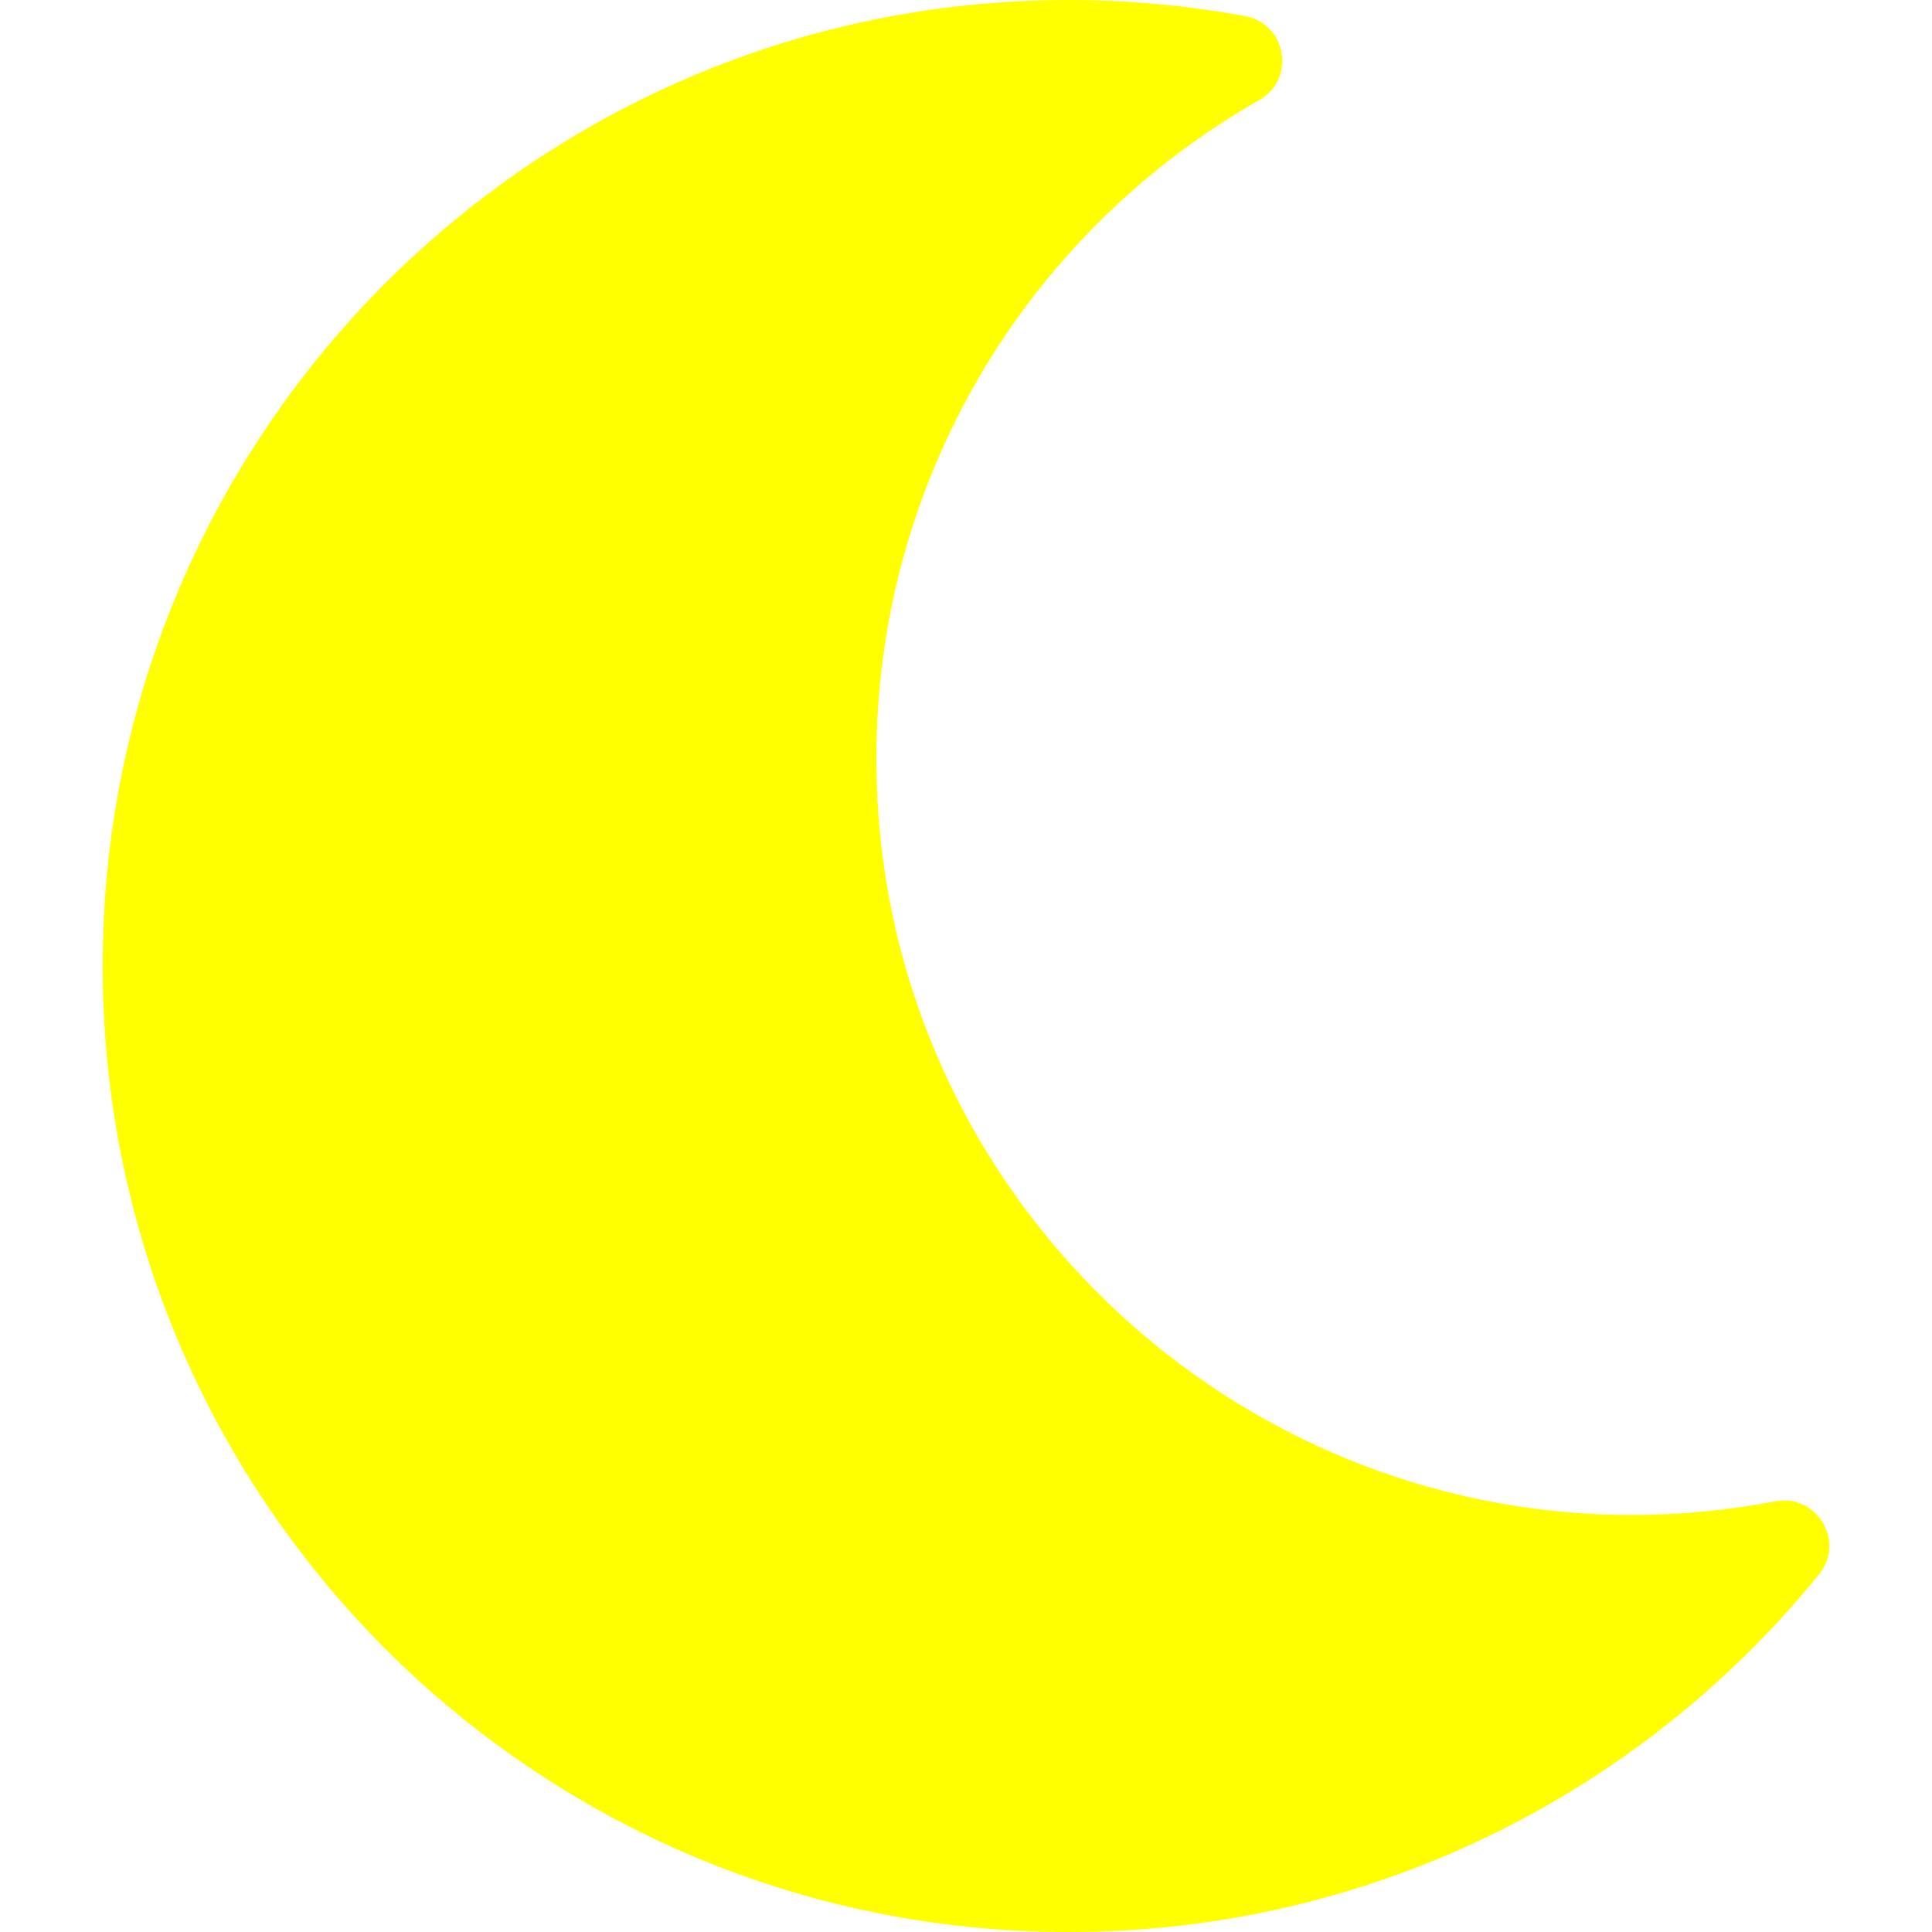
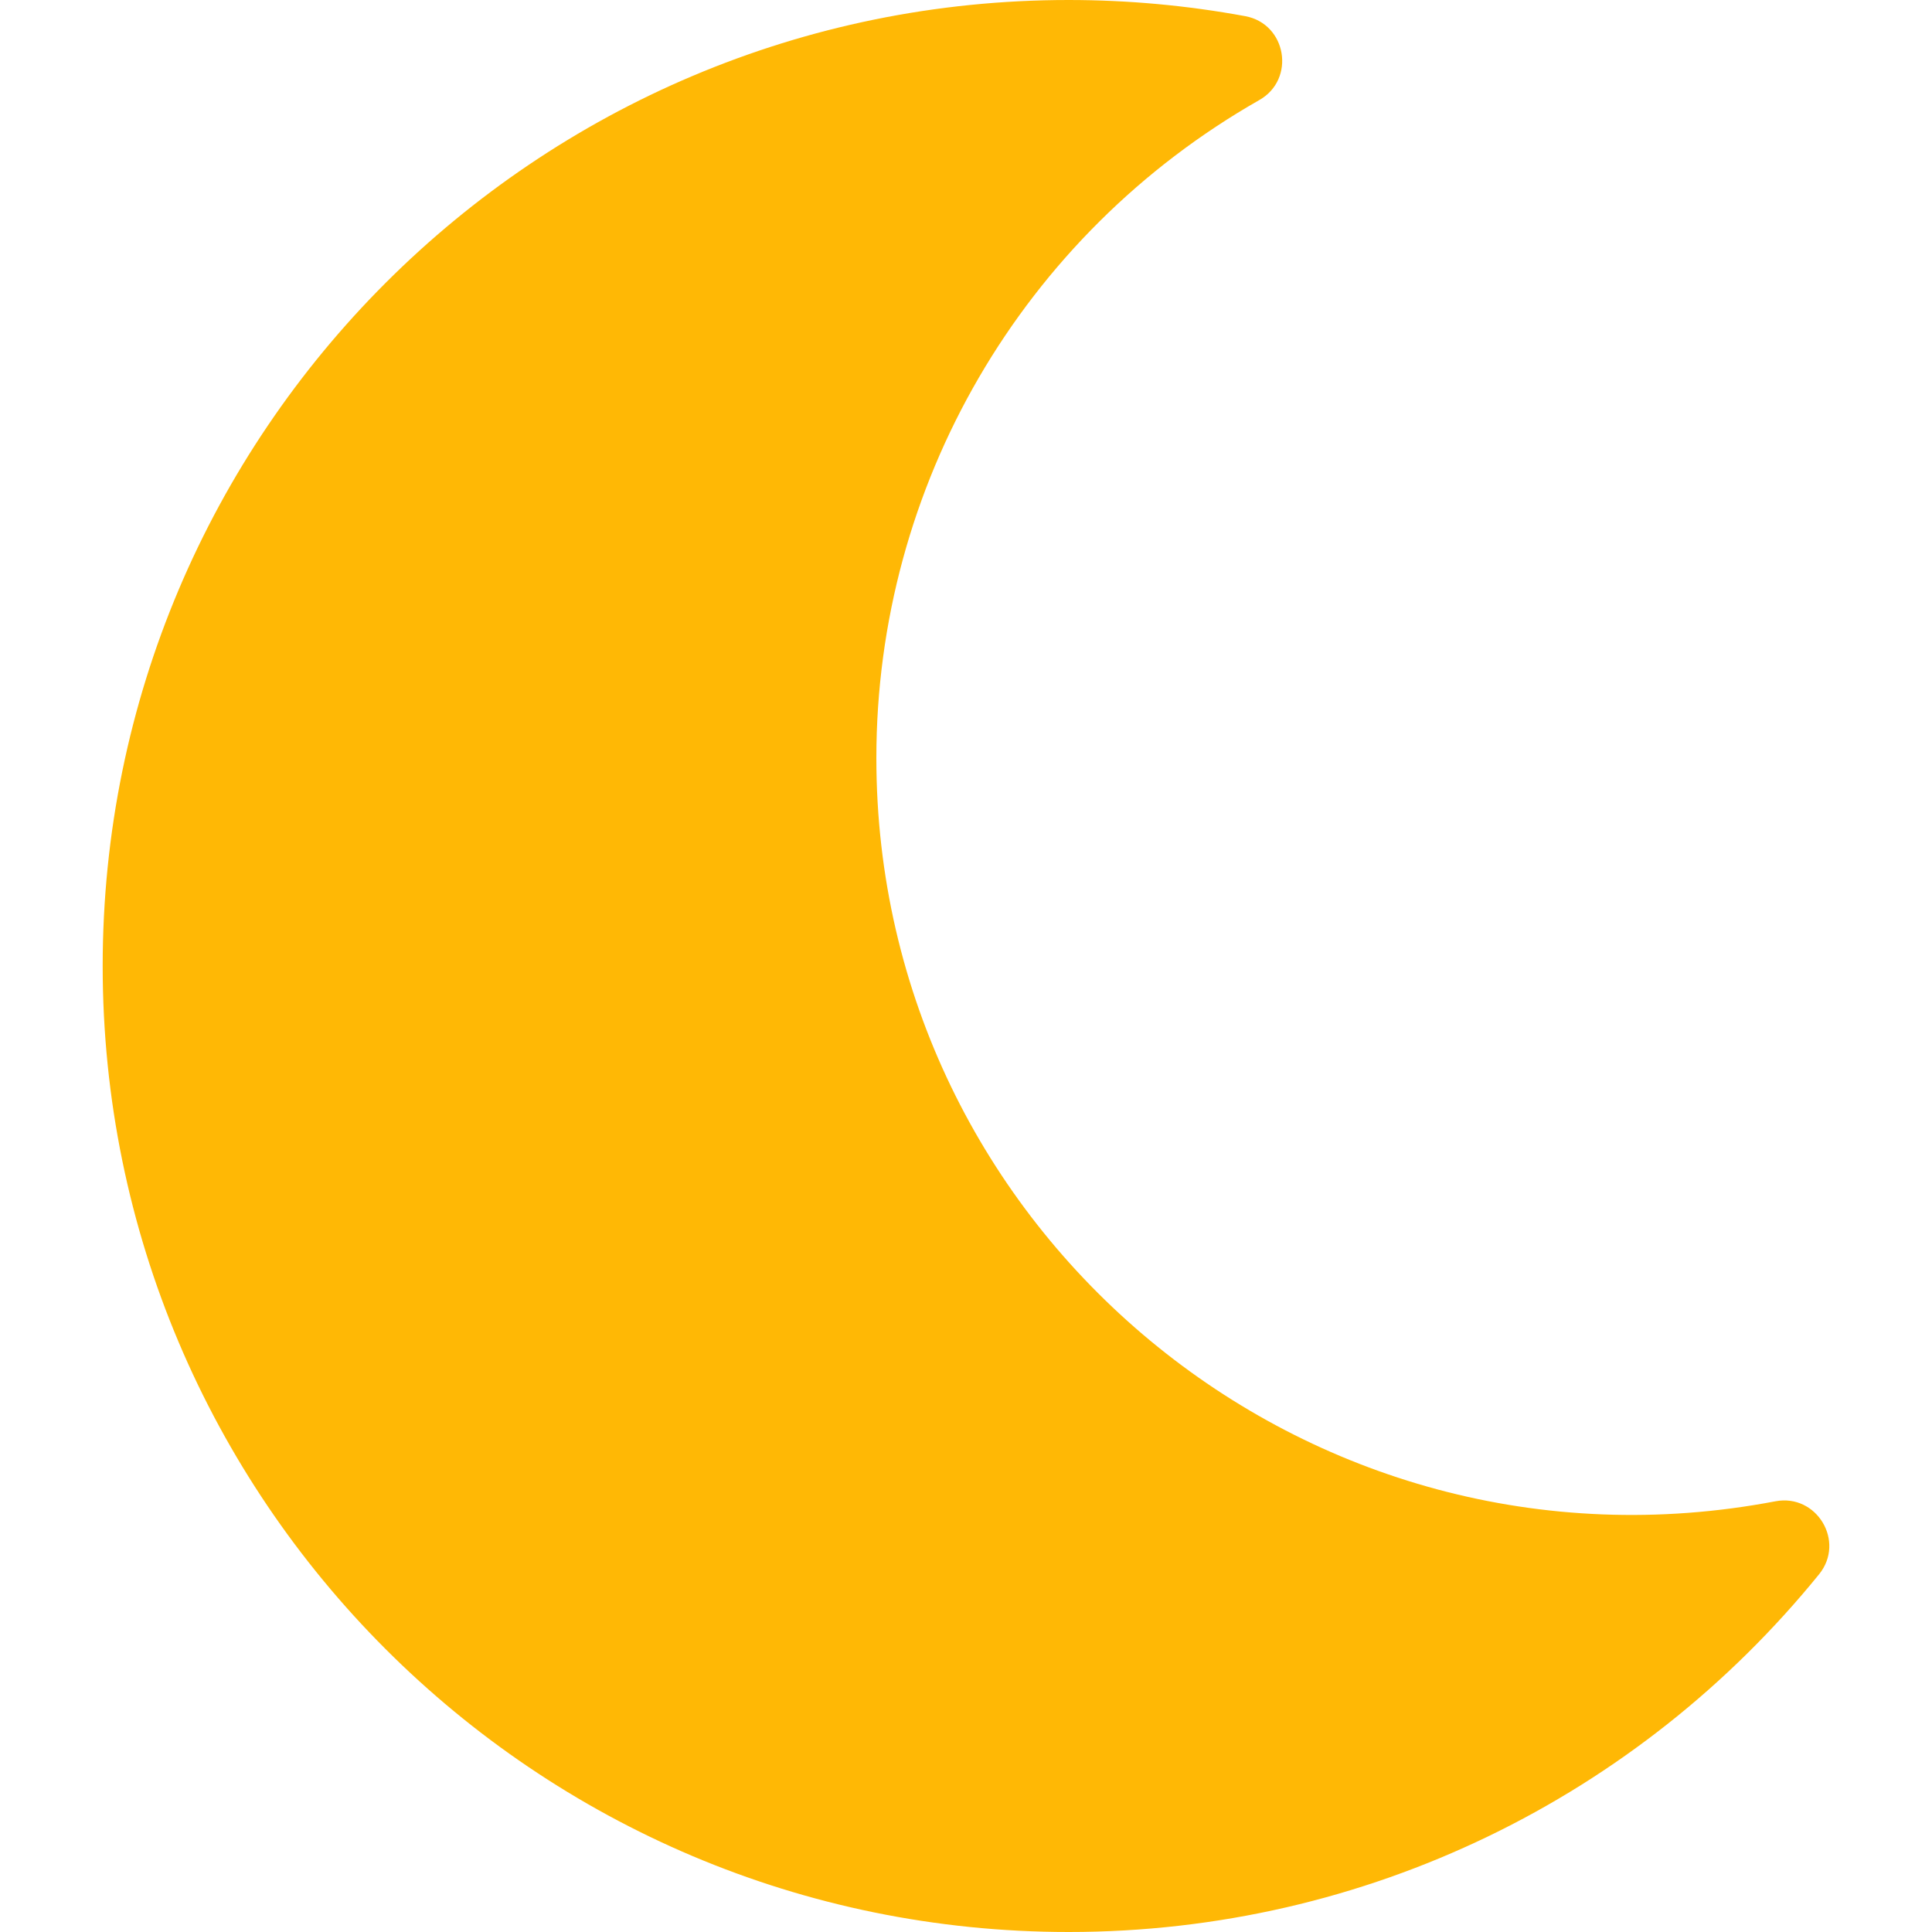
<svg xmlns="http://www.w3.org/2000/svg" aria-hidden="true" focusable="false" data-prefix="fas" data-icon="moon" class="svg-inline--fa fa-moon fa-w-16" role="img" viewBox="0 0 512 512">
-   <path fill="#FF0" d="M283.211 512c78.962 0 151.079-35.925 198.857-94.792 7.068-8.708-.639-21.43-11.562-19.35-124.203 23.654-238.262-71.576-238.262-196.954 0-72.222 38.662-138.635 101.498-174.394 9.686-5.512 7.25-20.197-3.756-22.23A258.156 258.156 0 0 0 283.211 0c-141.309 0-256 114.511-256 256 0 141.309 114.511 256 256 256z" />
+   <path fill="#ffb805" d="M283.211 512c78.962 0 151.079-35.925 198.857-94.792 7.068-8.708-.639-21.43-11.562-19.35-124.203 23.654-238.262-71.576-238.262-196.954 0-72.222 38.662-138.635 101.498-174.394 9.686-5.512 7.25-20.197-3.756-22.23A258.156 258.156 0 0 0 283.211 0c-141.309 0-256 114.511-256 256 0 141.309 114.511 256 256 256z" />
</svg>
